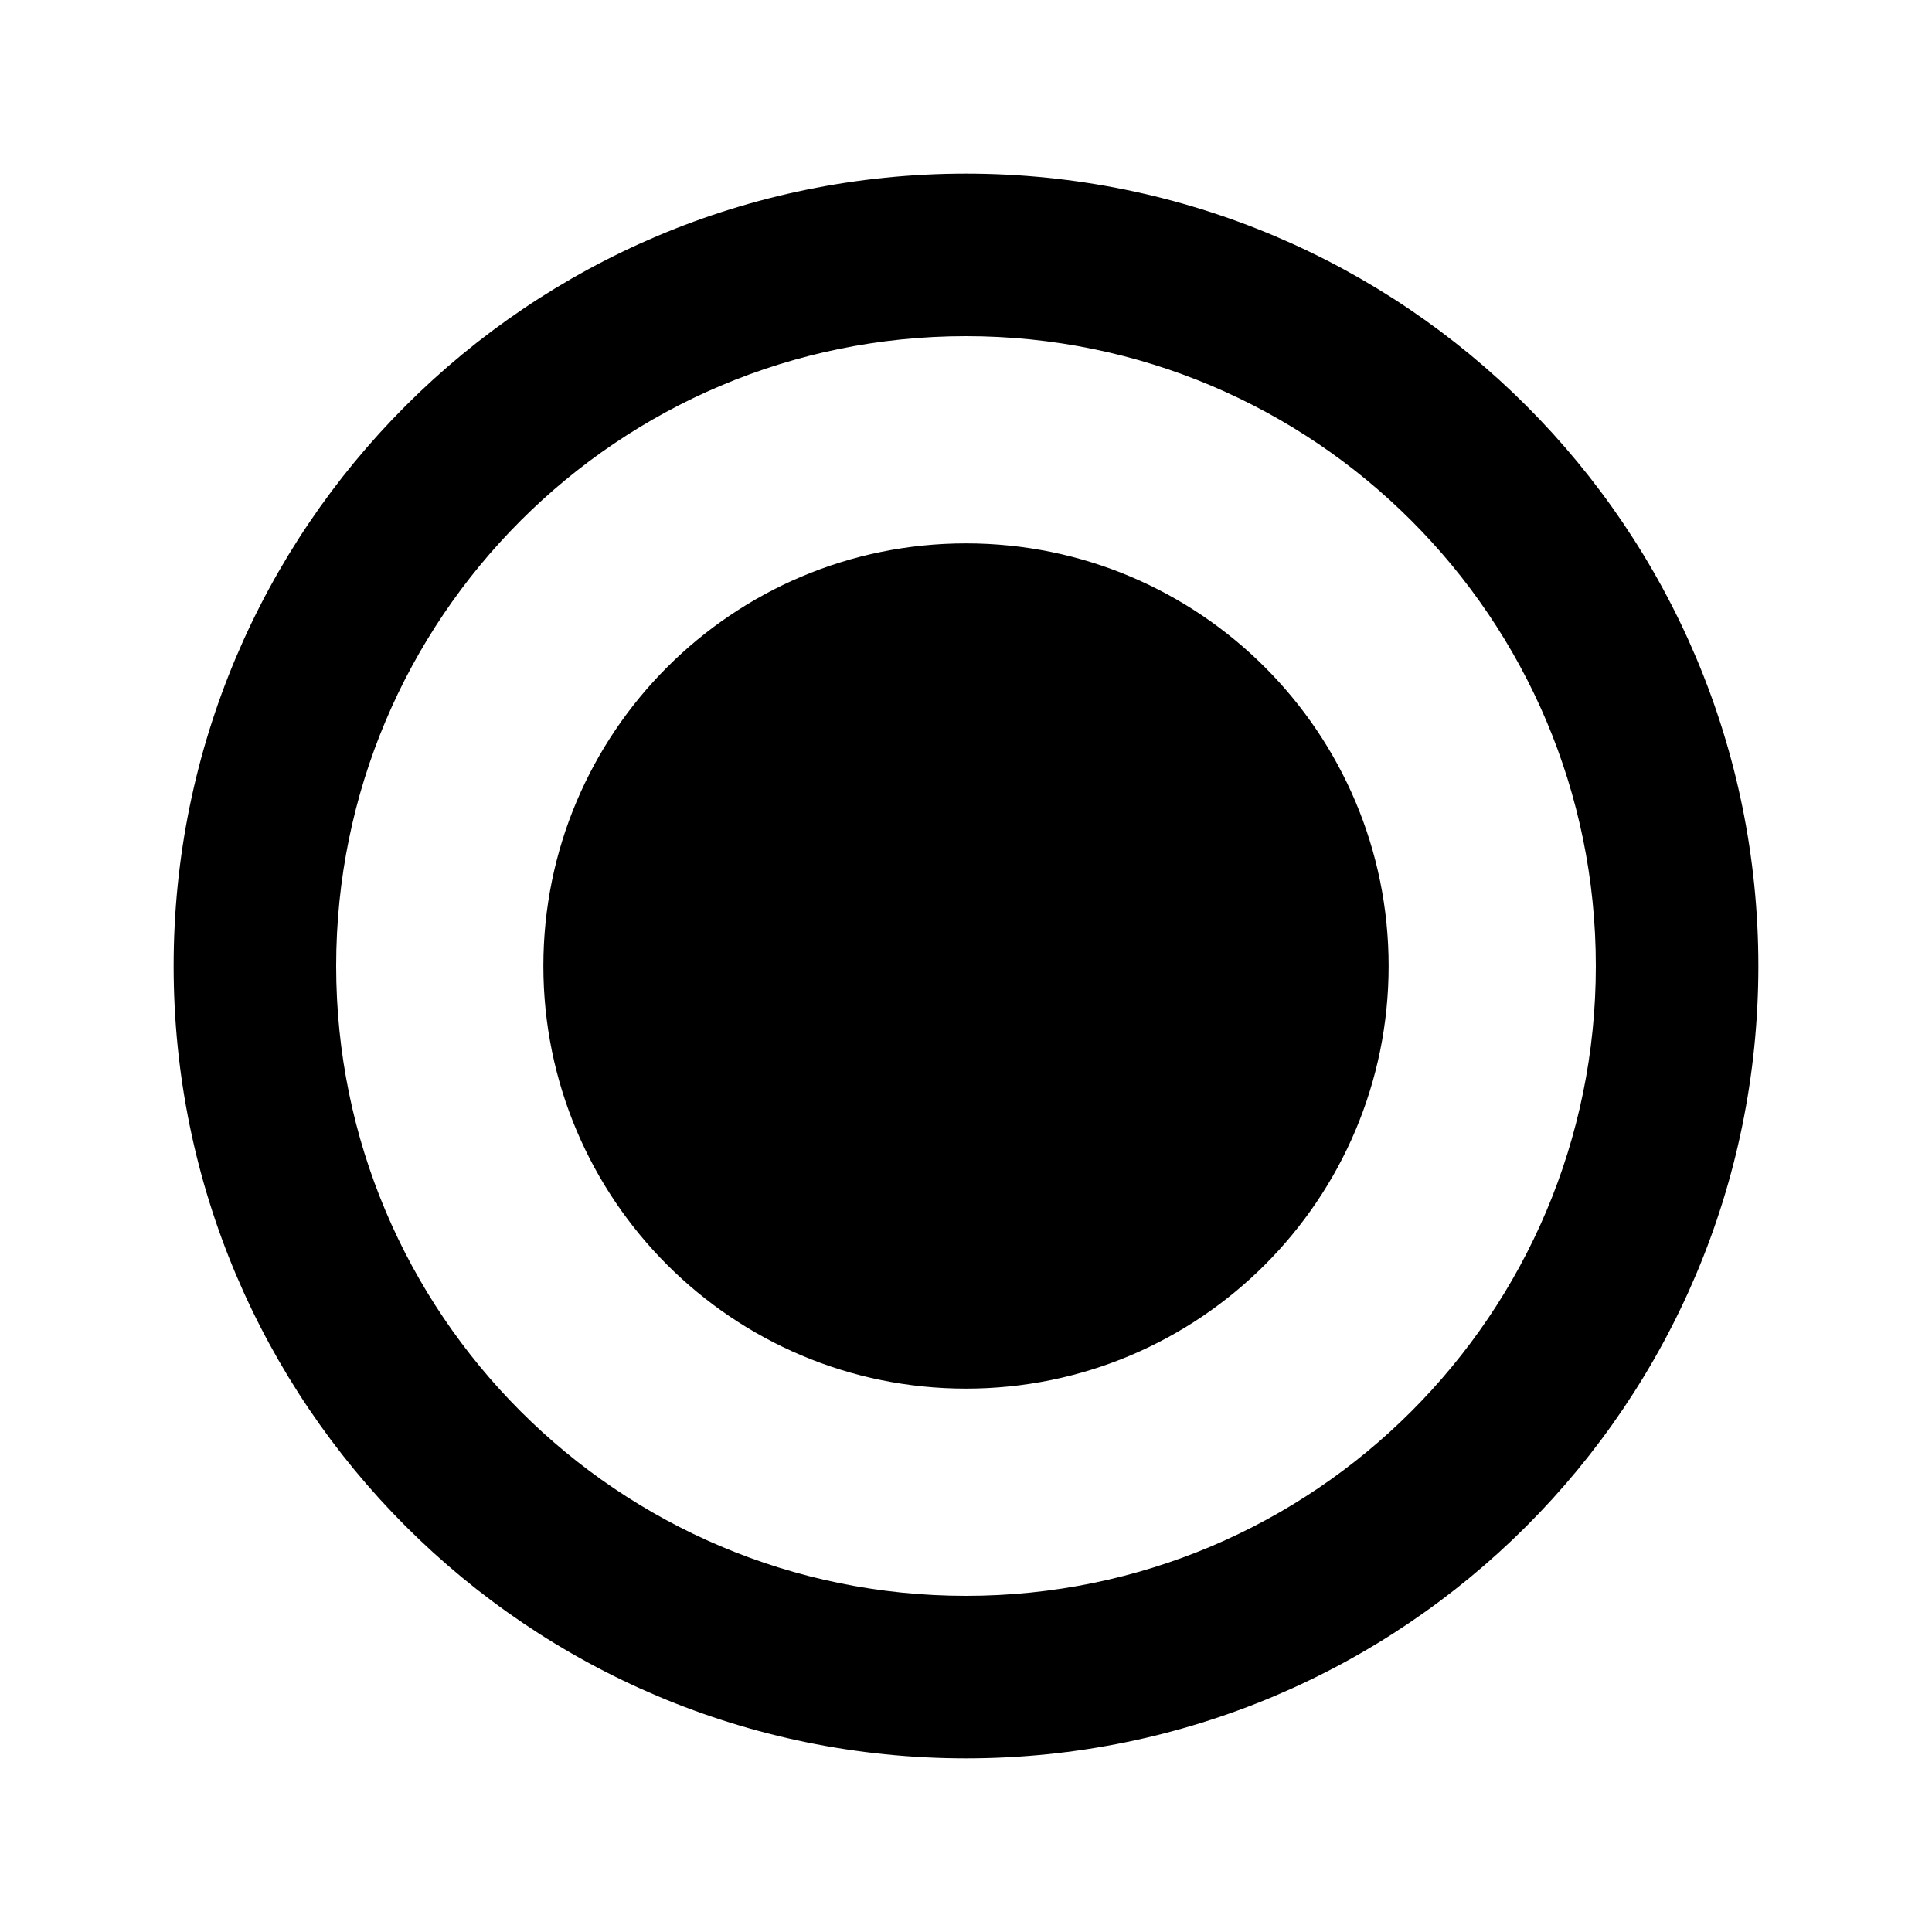
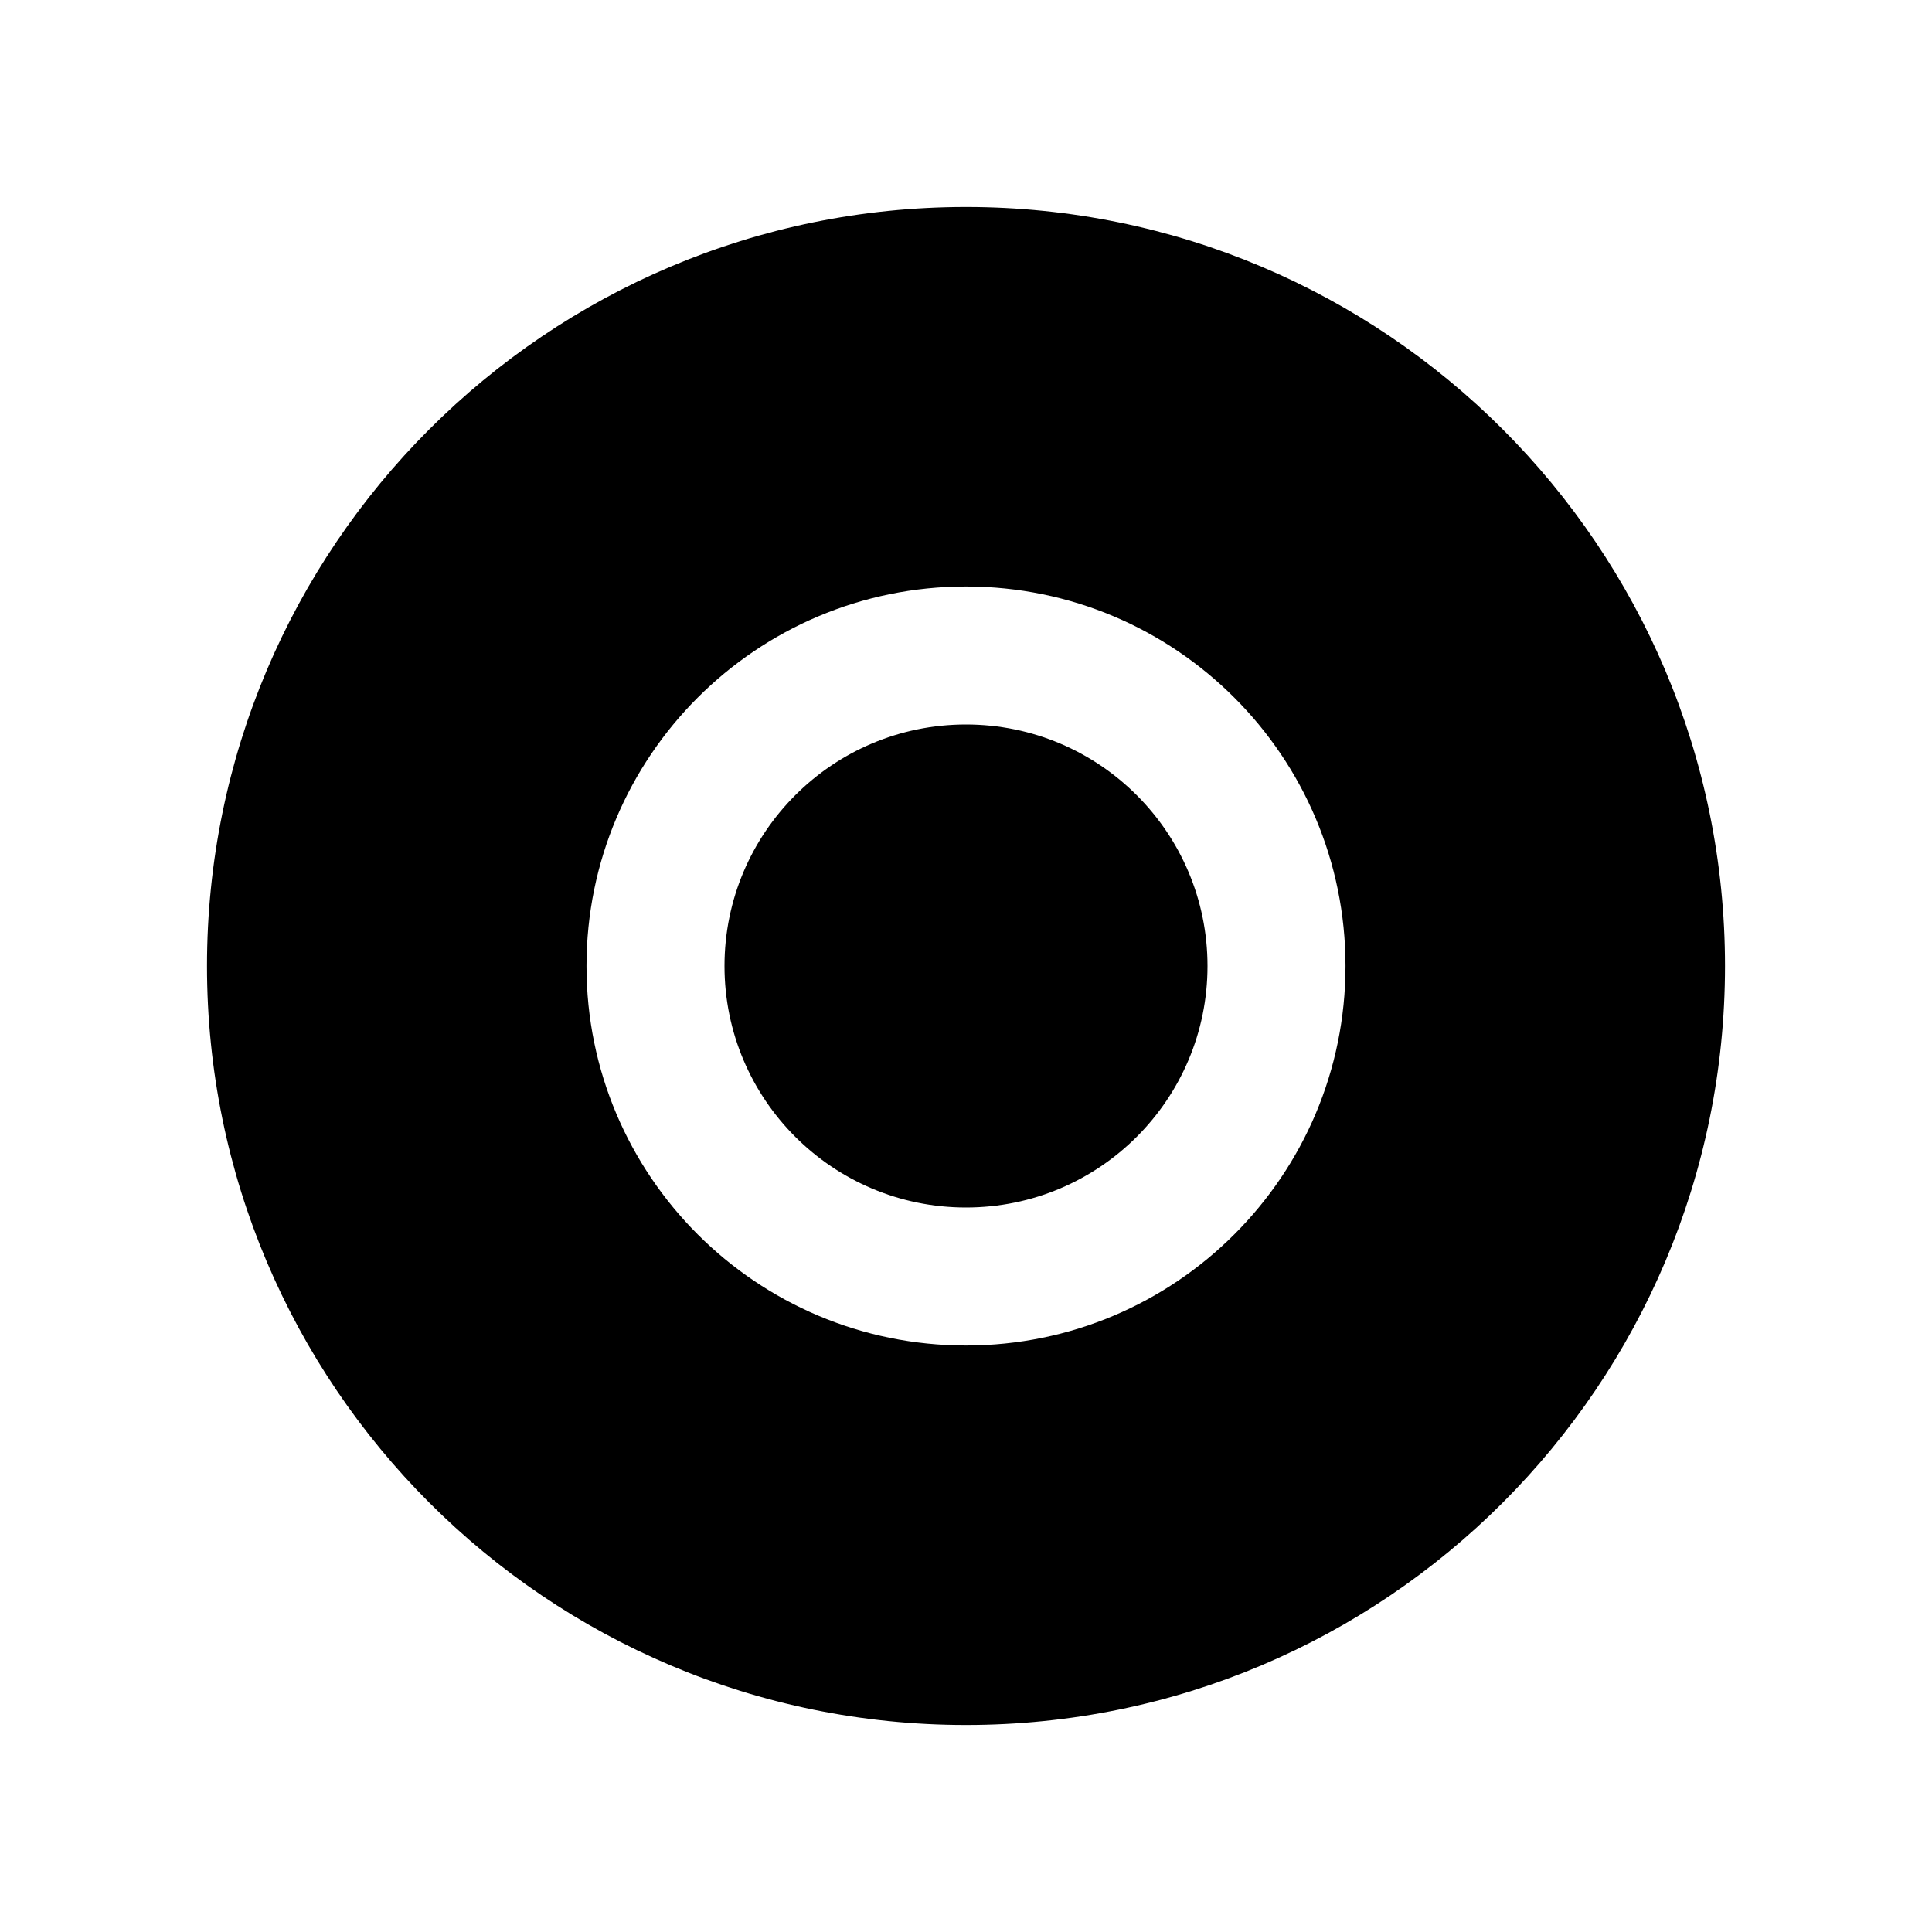
- <svg xmlns="http://www.w3.org/2000/svg" t="1756742676595" class="icon" viewBox="0 0 1024 1024" version="1.1" p-id="27016" width="128" height="128">
-   <path d="M512 92.032a419.968 419.968 0 1 1 0 839.936A419.968 419.968 0 0 1 512 92.032z m0 86.144a333.824 333.824 0 1 0 0 667.648A333.824 333.824 0 0 0 512 178.176zM512 288a224 224 0 1 1 0 448 224 224 0 0 1 0-448z" p-id="27017" />
+ <svg xmlns="http://www.w3.org/2000/svg" t="1769005739390" class="icon" viewBox="0 0 1024 1024" version="1.1" p-id="8771" width="128" height="128">
+   <path d="M512 914.286c222.171 0 402.286-180.114 402.286-402.286S734.171 109.714 512 109.714 109.714 289.829 109.714 512s180.114 402.286 402.286 402.286z m201.143-402.286c0 111.086-90.057 201.143-201.143 201.143s-201.143-90.057-201.143-201.143 90.057-201.143 201.143-201.143 201.143 90.057 201.143 201.143z m-73.143 0a128 128 0 1 1-256 0 128 128 0 0 1 256 0z" p-id="8772" />
</svg>
